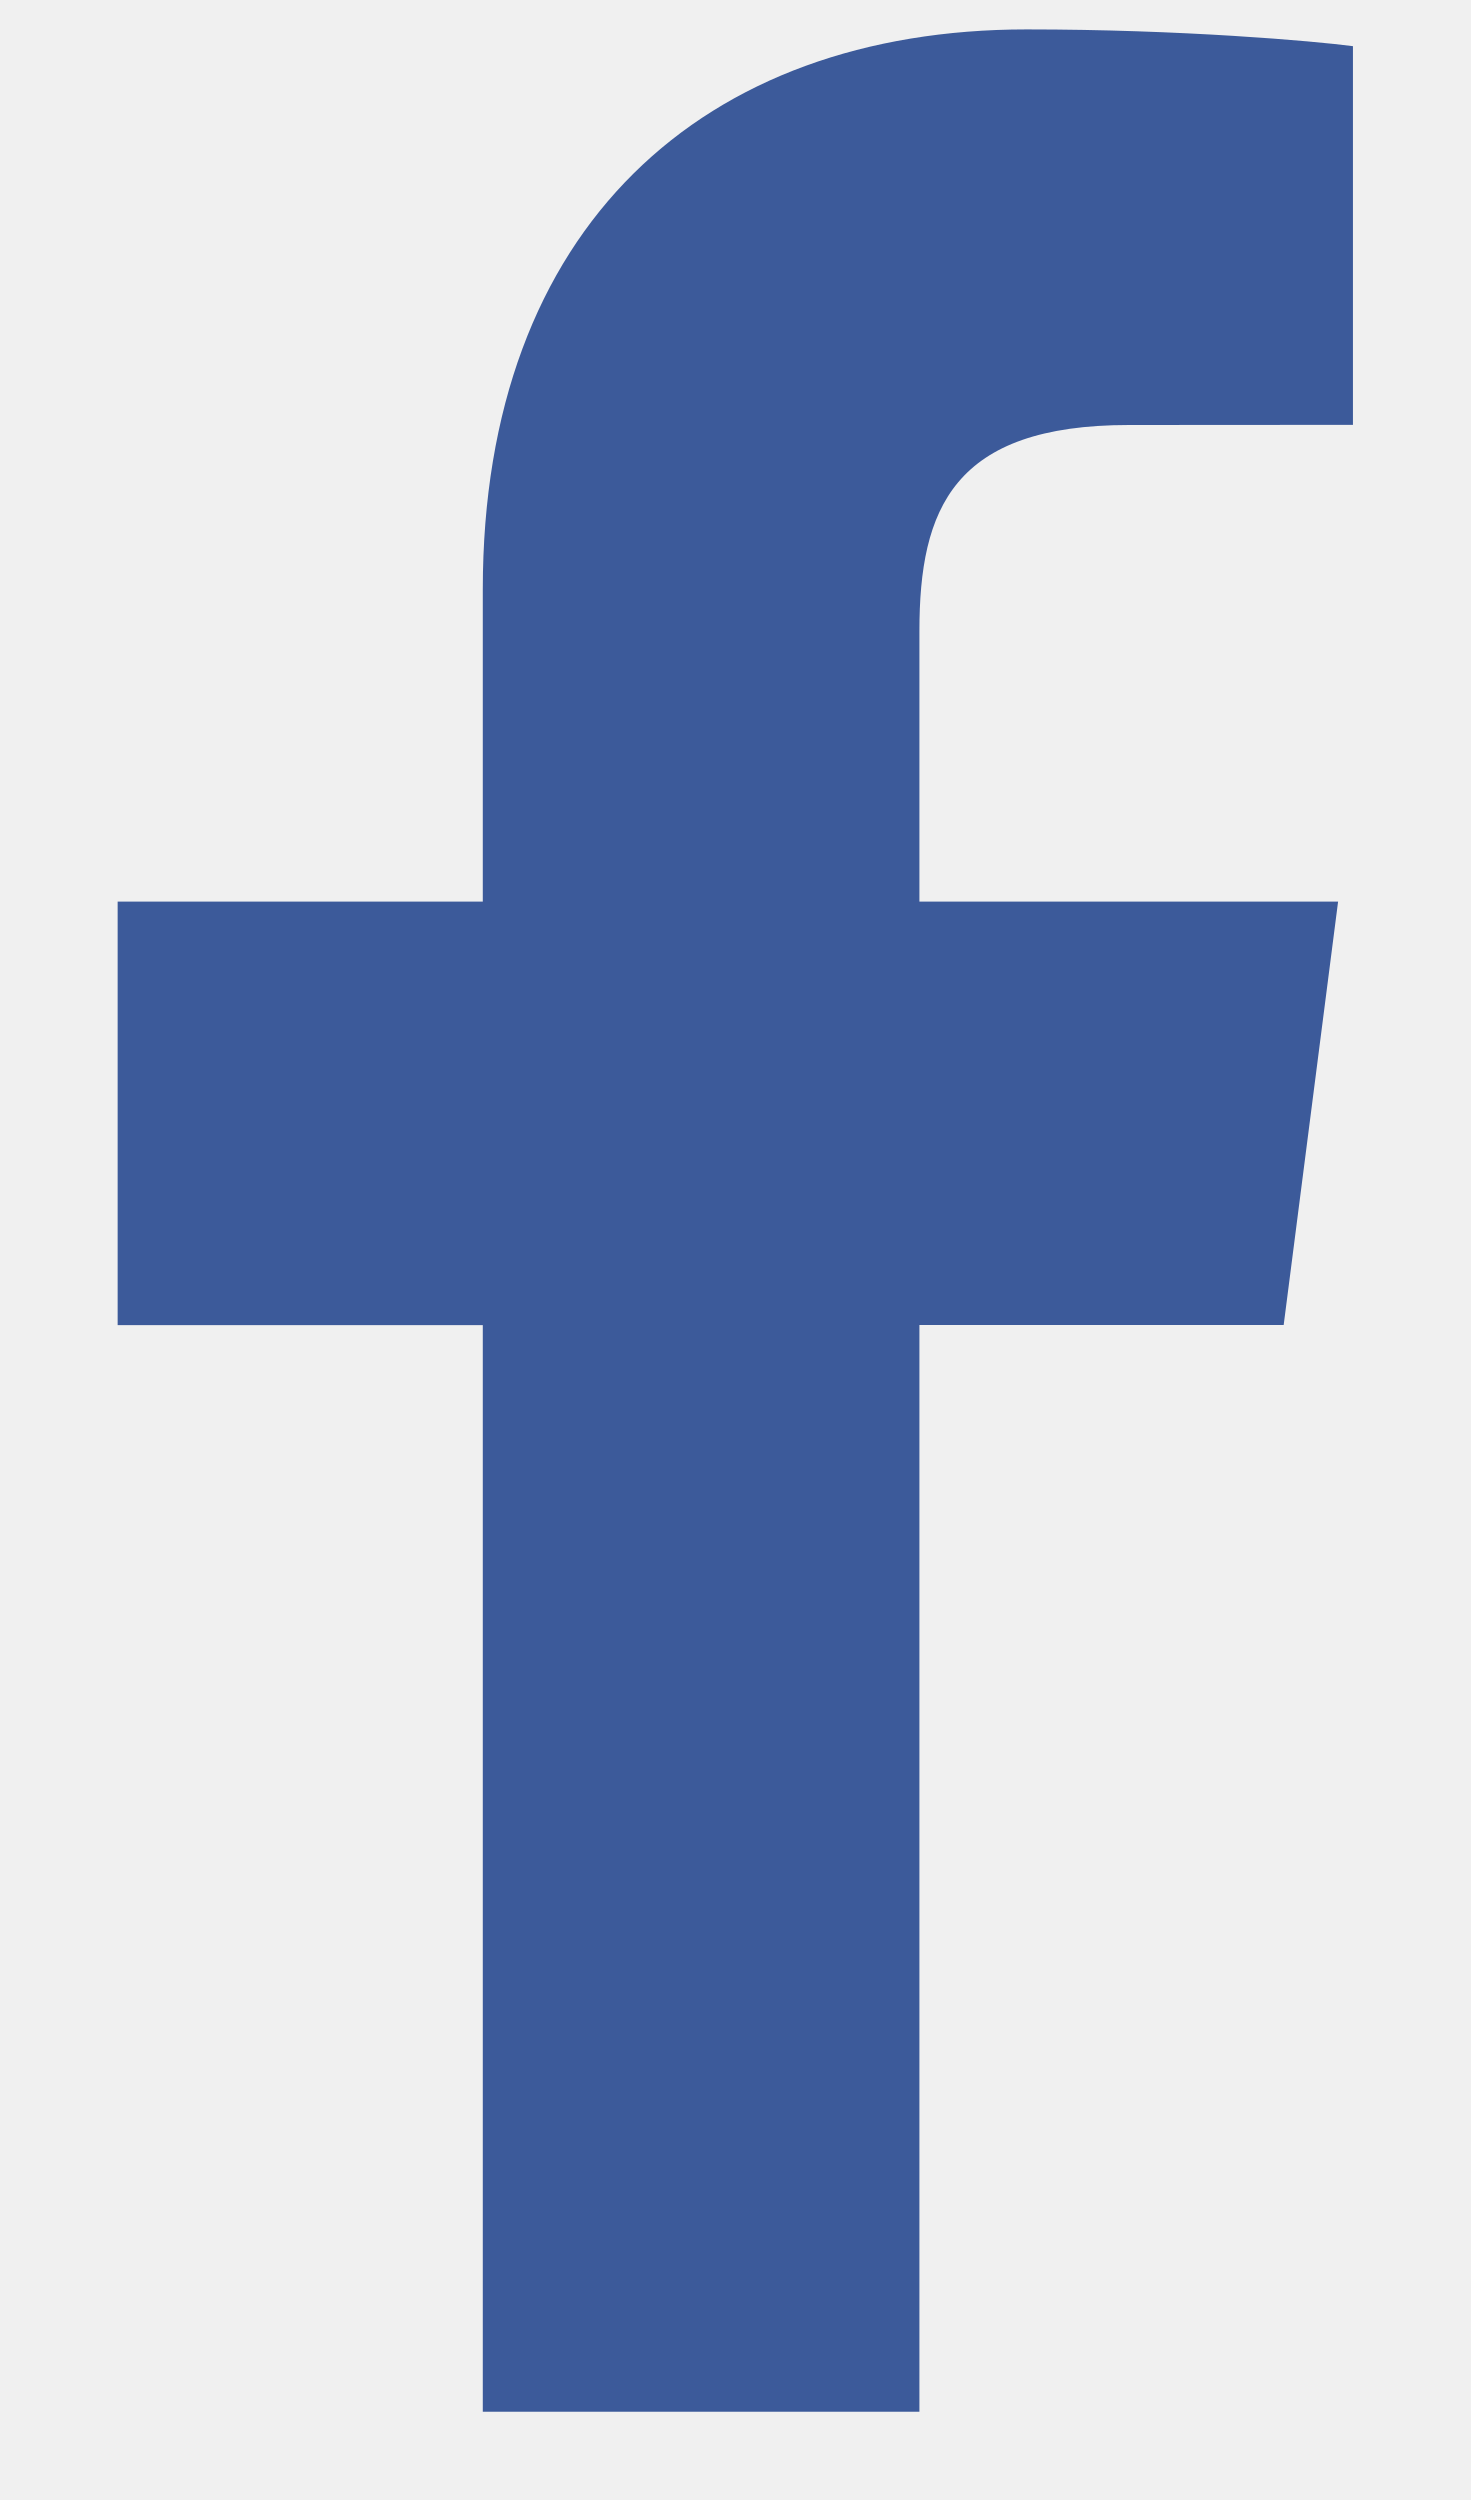
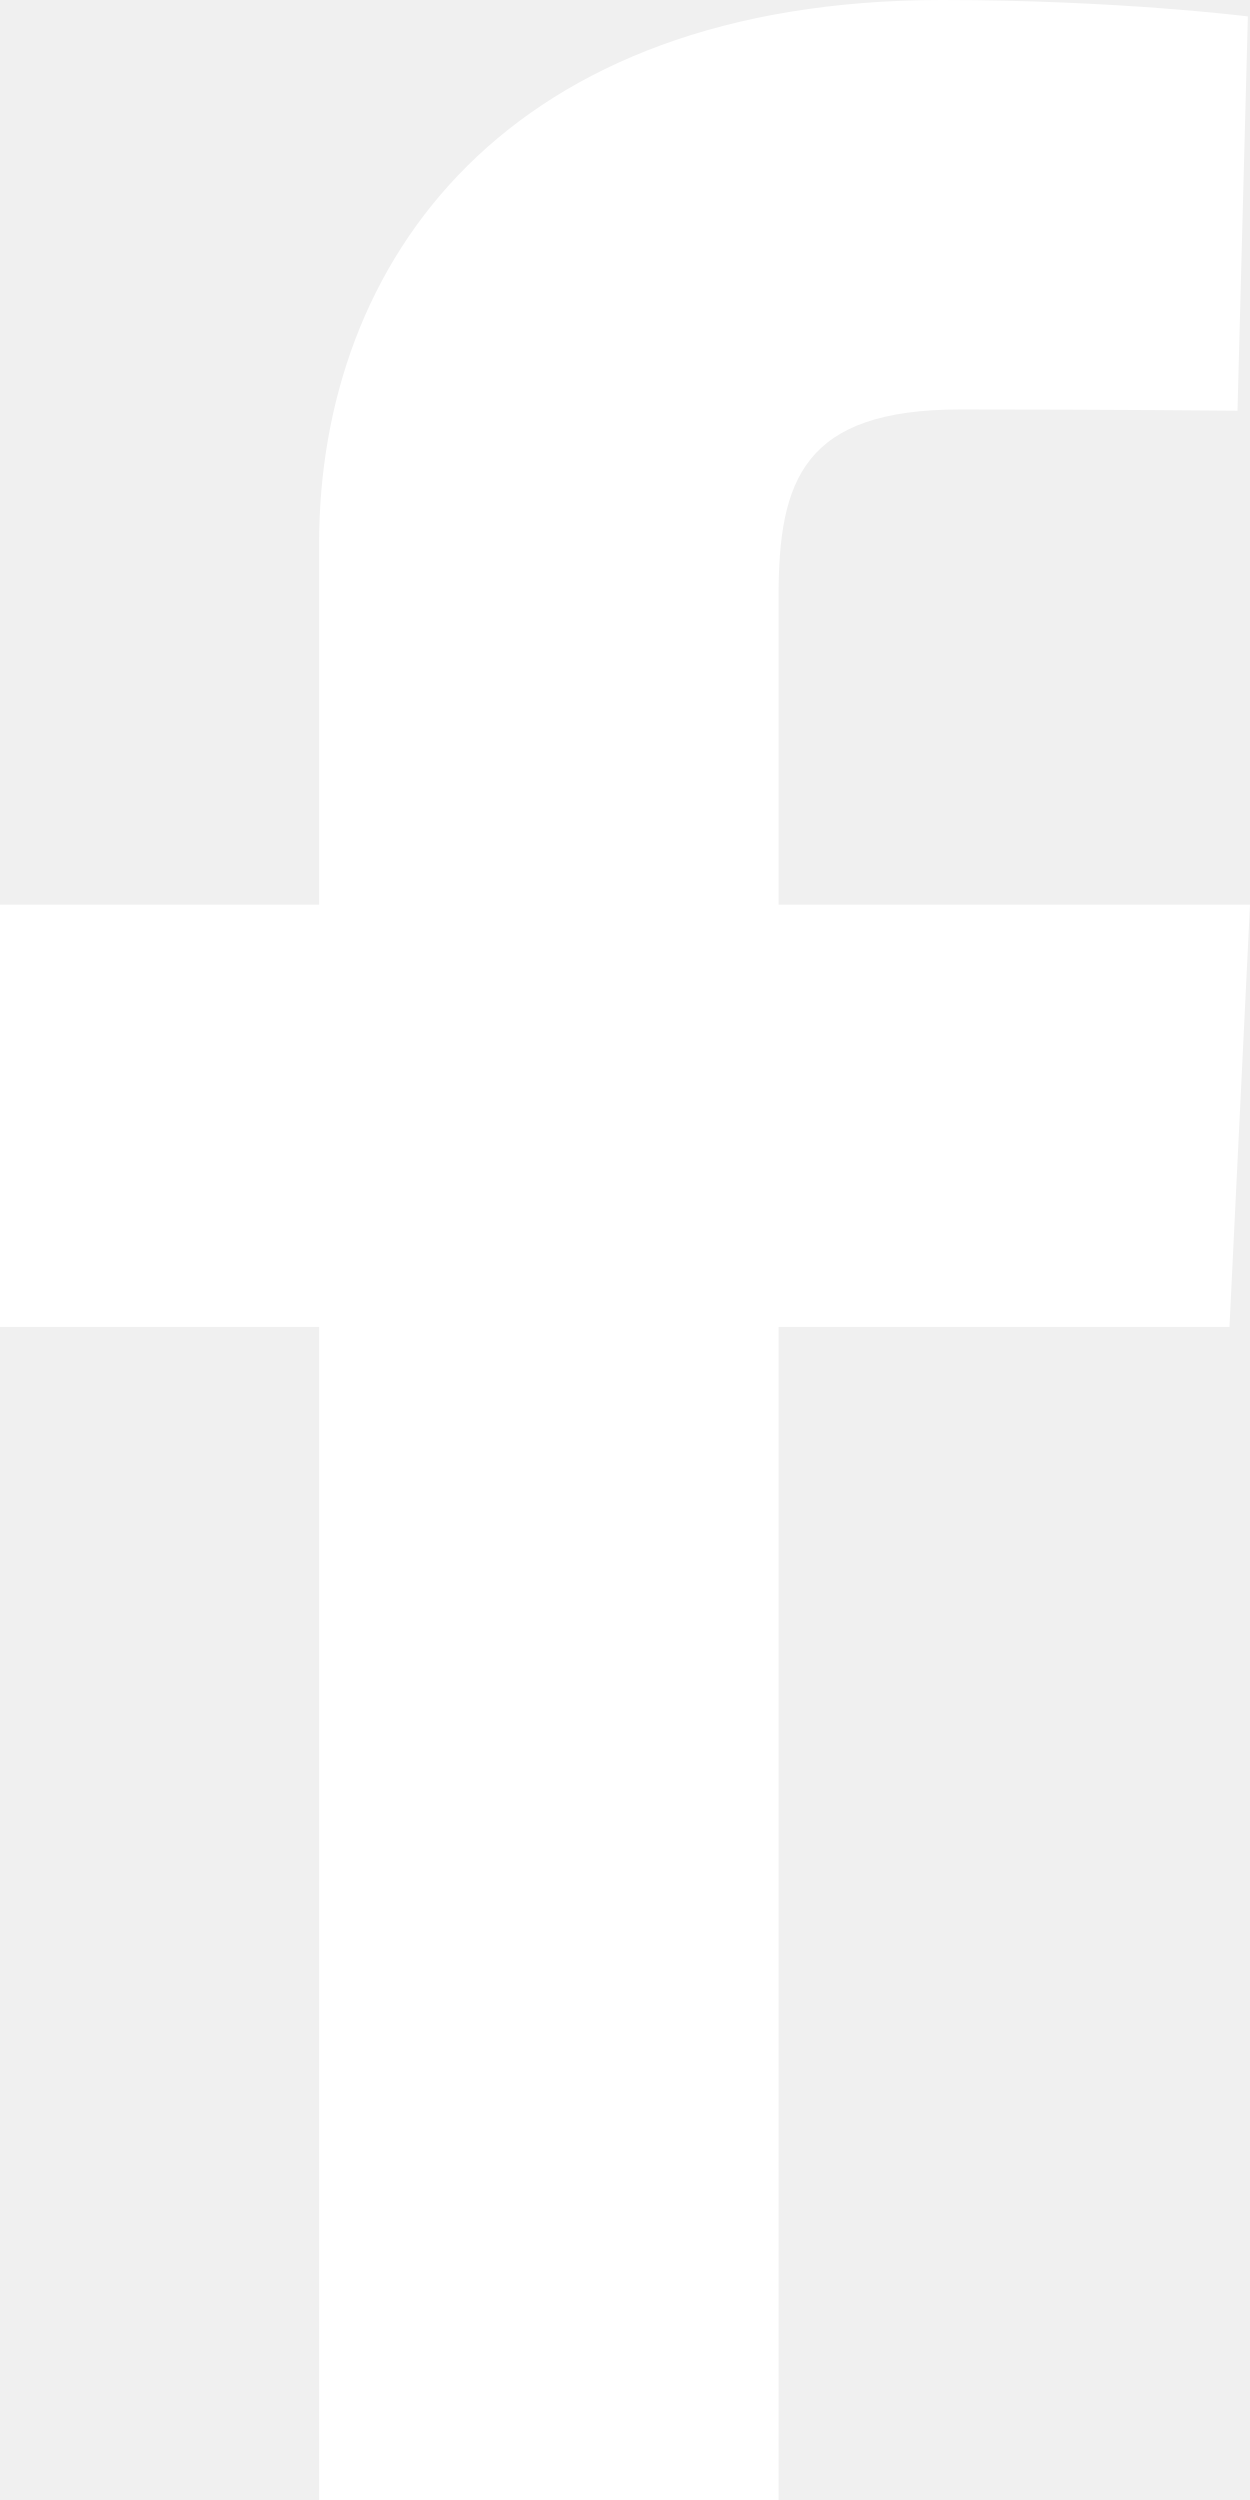
- <svg xmlns="http://www.w3.org/2000/svg" width="10" height="17" viewBox="0 0 10 17" fill="none">
-   <g clip-path="url(#clip0_1_1469)">
-     <path d="M6.252 16.4V9.01H8.729L9.099 6.131H6.252V4.292C6.252 3.458 6.483 2.89 7.677 2.89L9.2 2.889V0.314C8.936 0.279 8.033 0.2 6.981 0.2C4.786 0.2 3.283 1.542 3.283 4.007V6.131H0.8V9.011H3.283V16.4L6.252 16.4Z" fill="#3C5A9A" />
+ <svg xmlns="http://www.w3.org/2000/svg" width="7" height="14" viewBox="0 0 7 14" fill="none">
+   <g clip-path="url(#clip0_108_93)">
+     <path d="M1.787 14V7.431H0V5.066H1.787V3.045C1.787 1.458 2.842 0 5.275 0C6.259 0 6.988 0.092 6.988 0.092L6.93 2.3C6.93 2.3 6.188 2.293 5.377 2.293C4.5 2.293 4.36 2.686 4.36 3.339V5.066H7L6.885 7.431H4.36V14H1.787Z" fill="white" />
  </g>
  <defs>
-     <clipPath id="clip0_1_1469">
-       <rect width="8.4" height="16.2" fill="white" transform="translate(0.799805 0.199951)" />
+     <clipPath id="clip0_108_93">
+       <rect width="7" height="14" fill="white" />
    </clipPath>
  </defs>
</svg>
